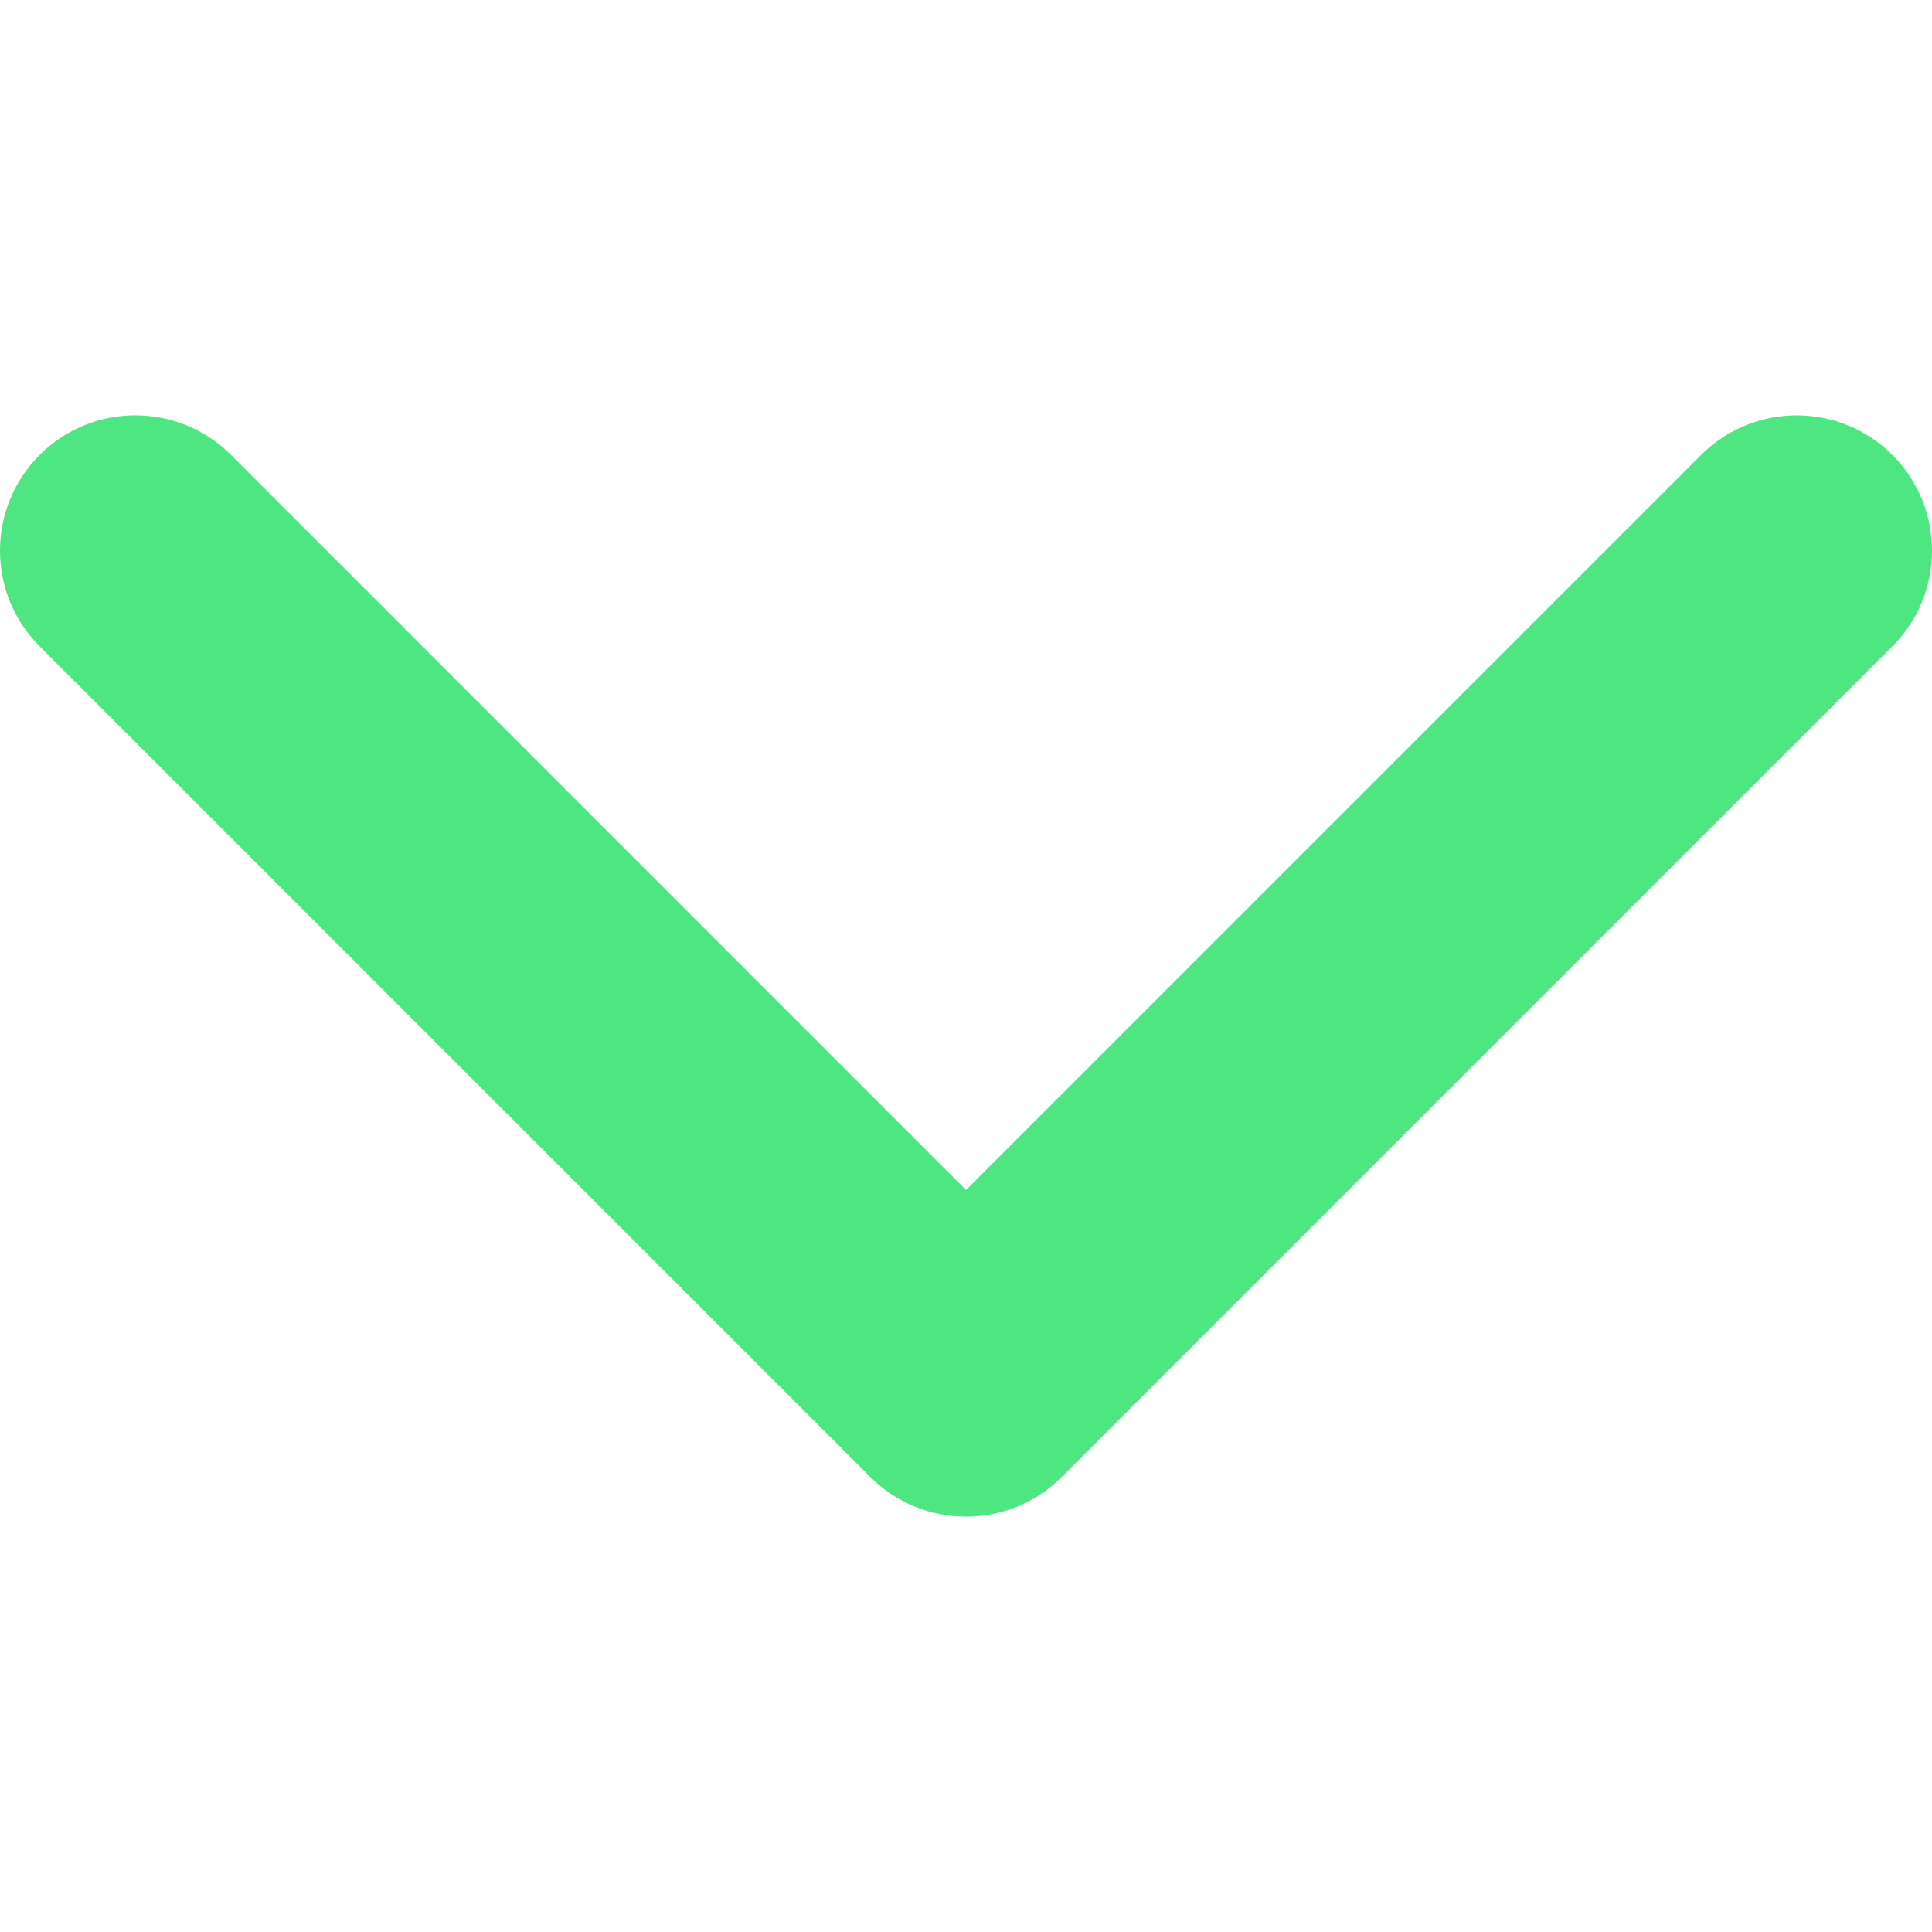
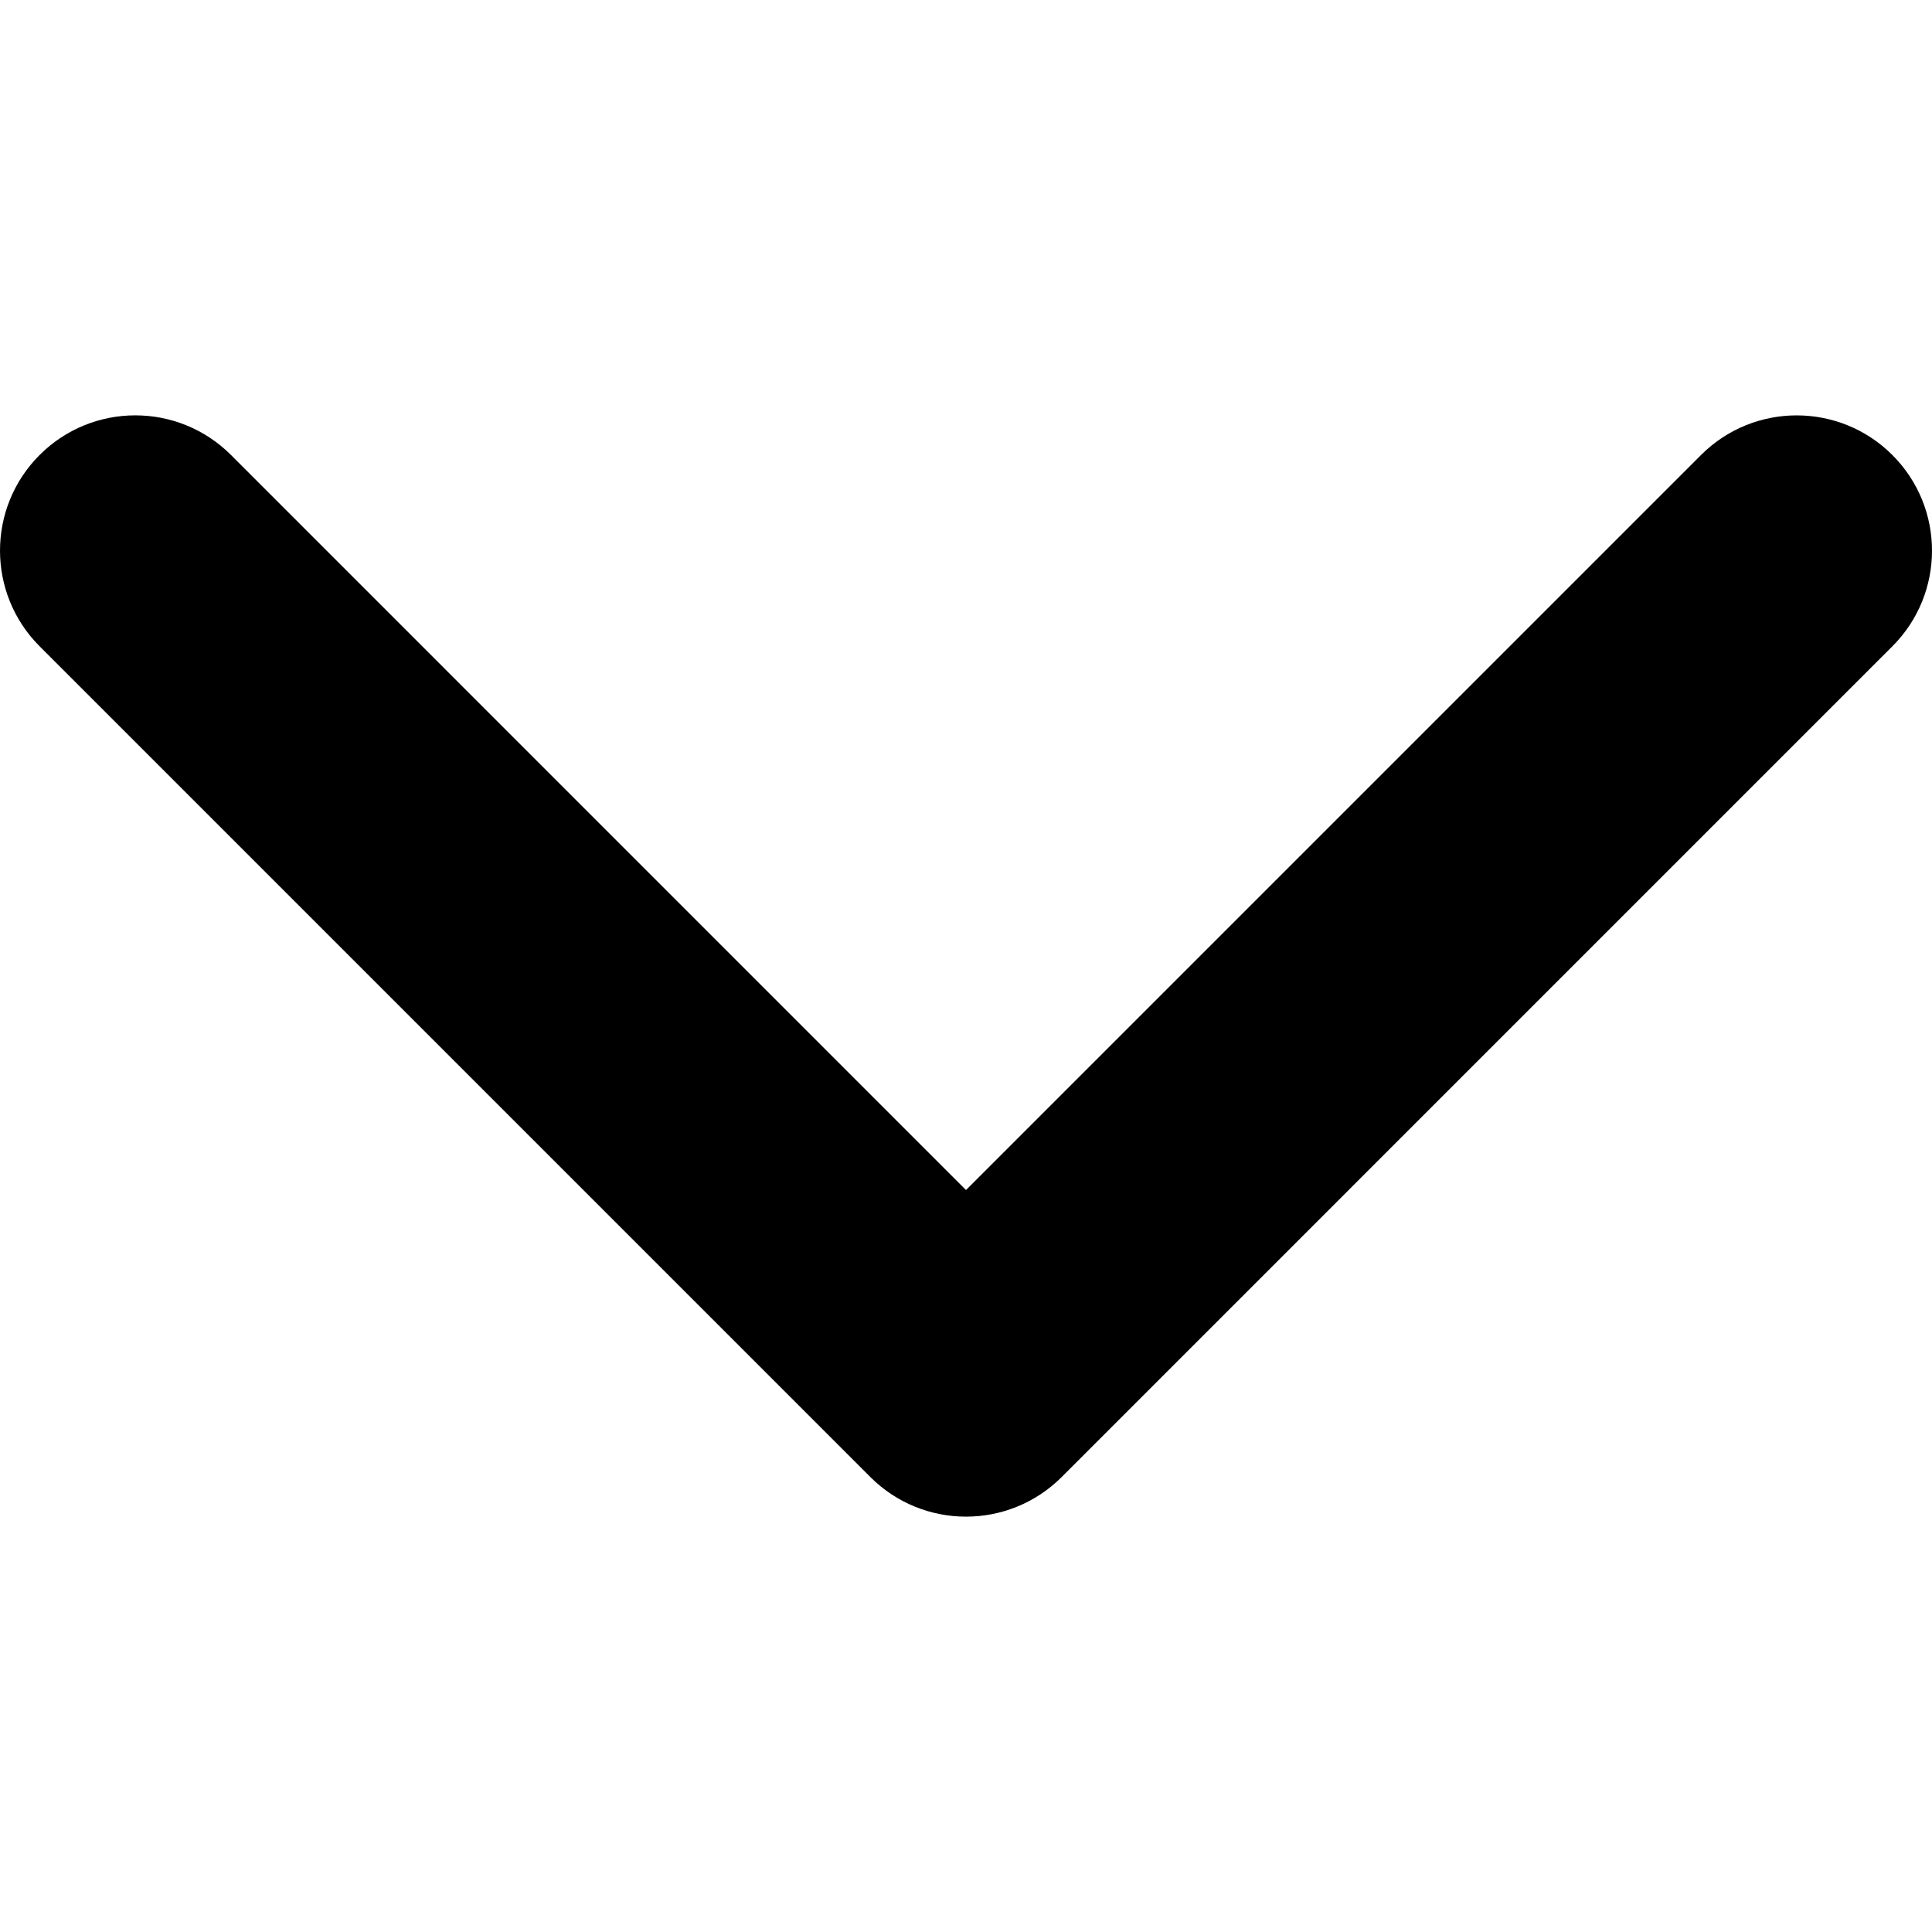
<svg xmlns="http://www.w3.org/2000/svg" version="1.1" id="Capa_1" x="0px" y="0px" width="512px" height="512px" viewBox="0 0 451.847 451.847" style="enable-background:new 0 0 451.847 451.847;" xml:space="preserve" class="">
  <g>
    <g>
-       <path d="M225.923,354.706c-8.098,0-16.195-3.092-22.369-9.263L9.27,151.157c-12.359-12.359-12.359-32.397,0-44.751   c12.354-12.354,32.388-12.354,44.748,0l171.905,171.915l171.906-171.909c12.359-12.354,32.391-12.354,44.744,0   c12.365,12.354,12.365,32.392,0,44.751L248.292,345.449C242.115,351.621,234.018,354.706,225.923,354.706z" data-original="#000000" class="active-path" data-old_color="#4de680" fill="#4de680" />
+       <path d="M225.923,354.706c-8.098,0-16.195-3.092-22.369-9.263L9.27,151.157c-12.359-12.359-12.359-32.397,0-44.751   c12.354-12.354,32.388-12.354,44.748,0l171.905,171.915l171.906-171.909c12.359-12.354,32.391-12.354,44.744,0   c12.365,12.354,12.365,32.392,0,44.751L248.292,345.449C242.115,351.621,234.018,354.706,225.923,354.706z" data-original="#000000" class="active-path" data-old_color="#000000" fill="#000000" />
    </g>
  </g>
</svg>
